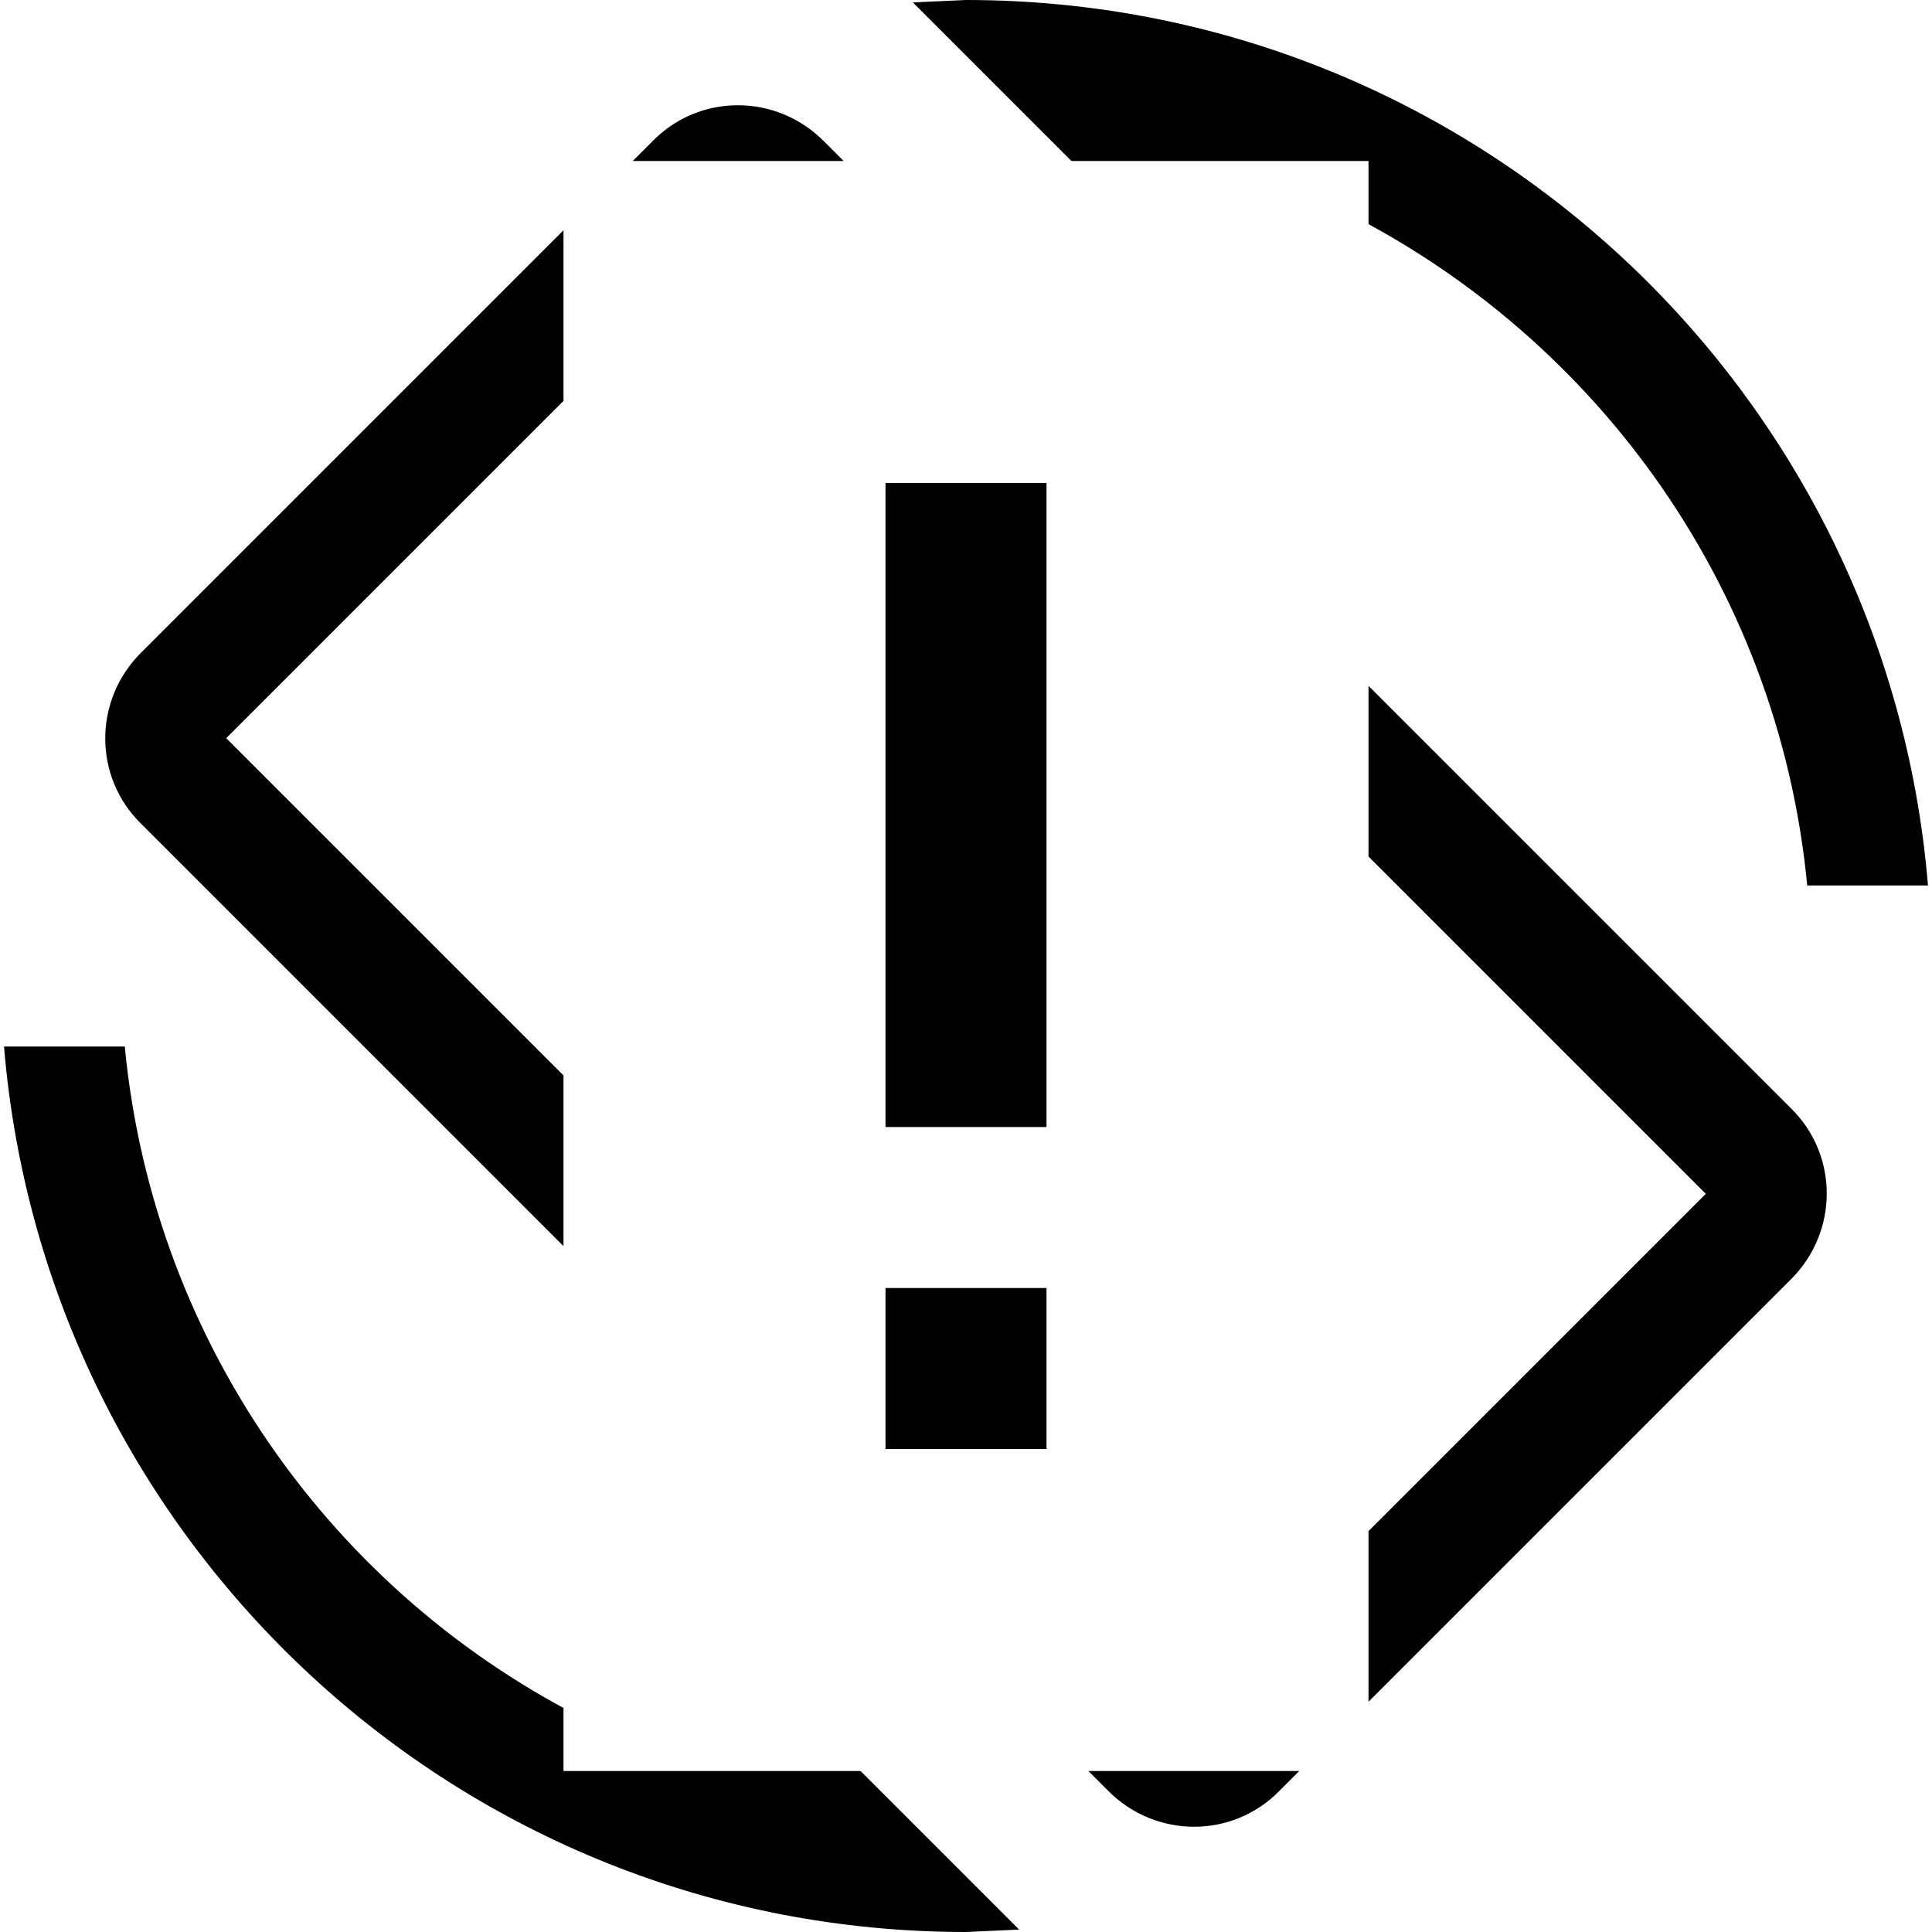
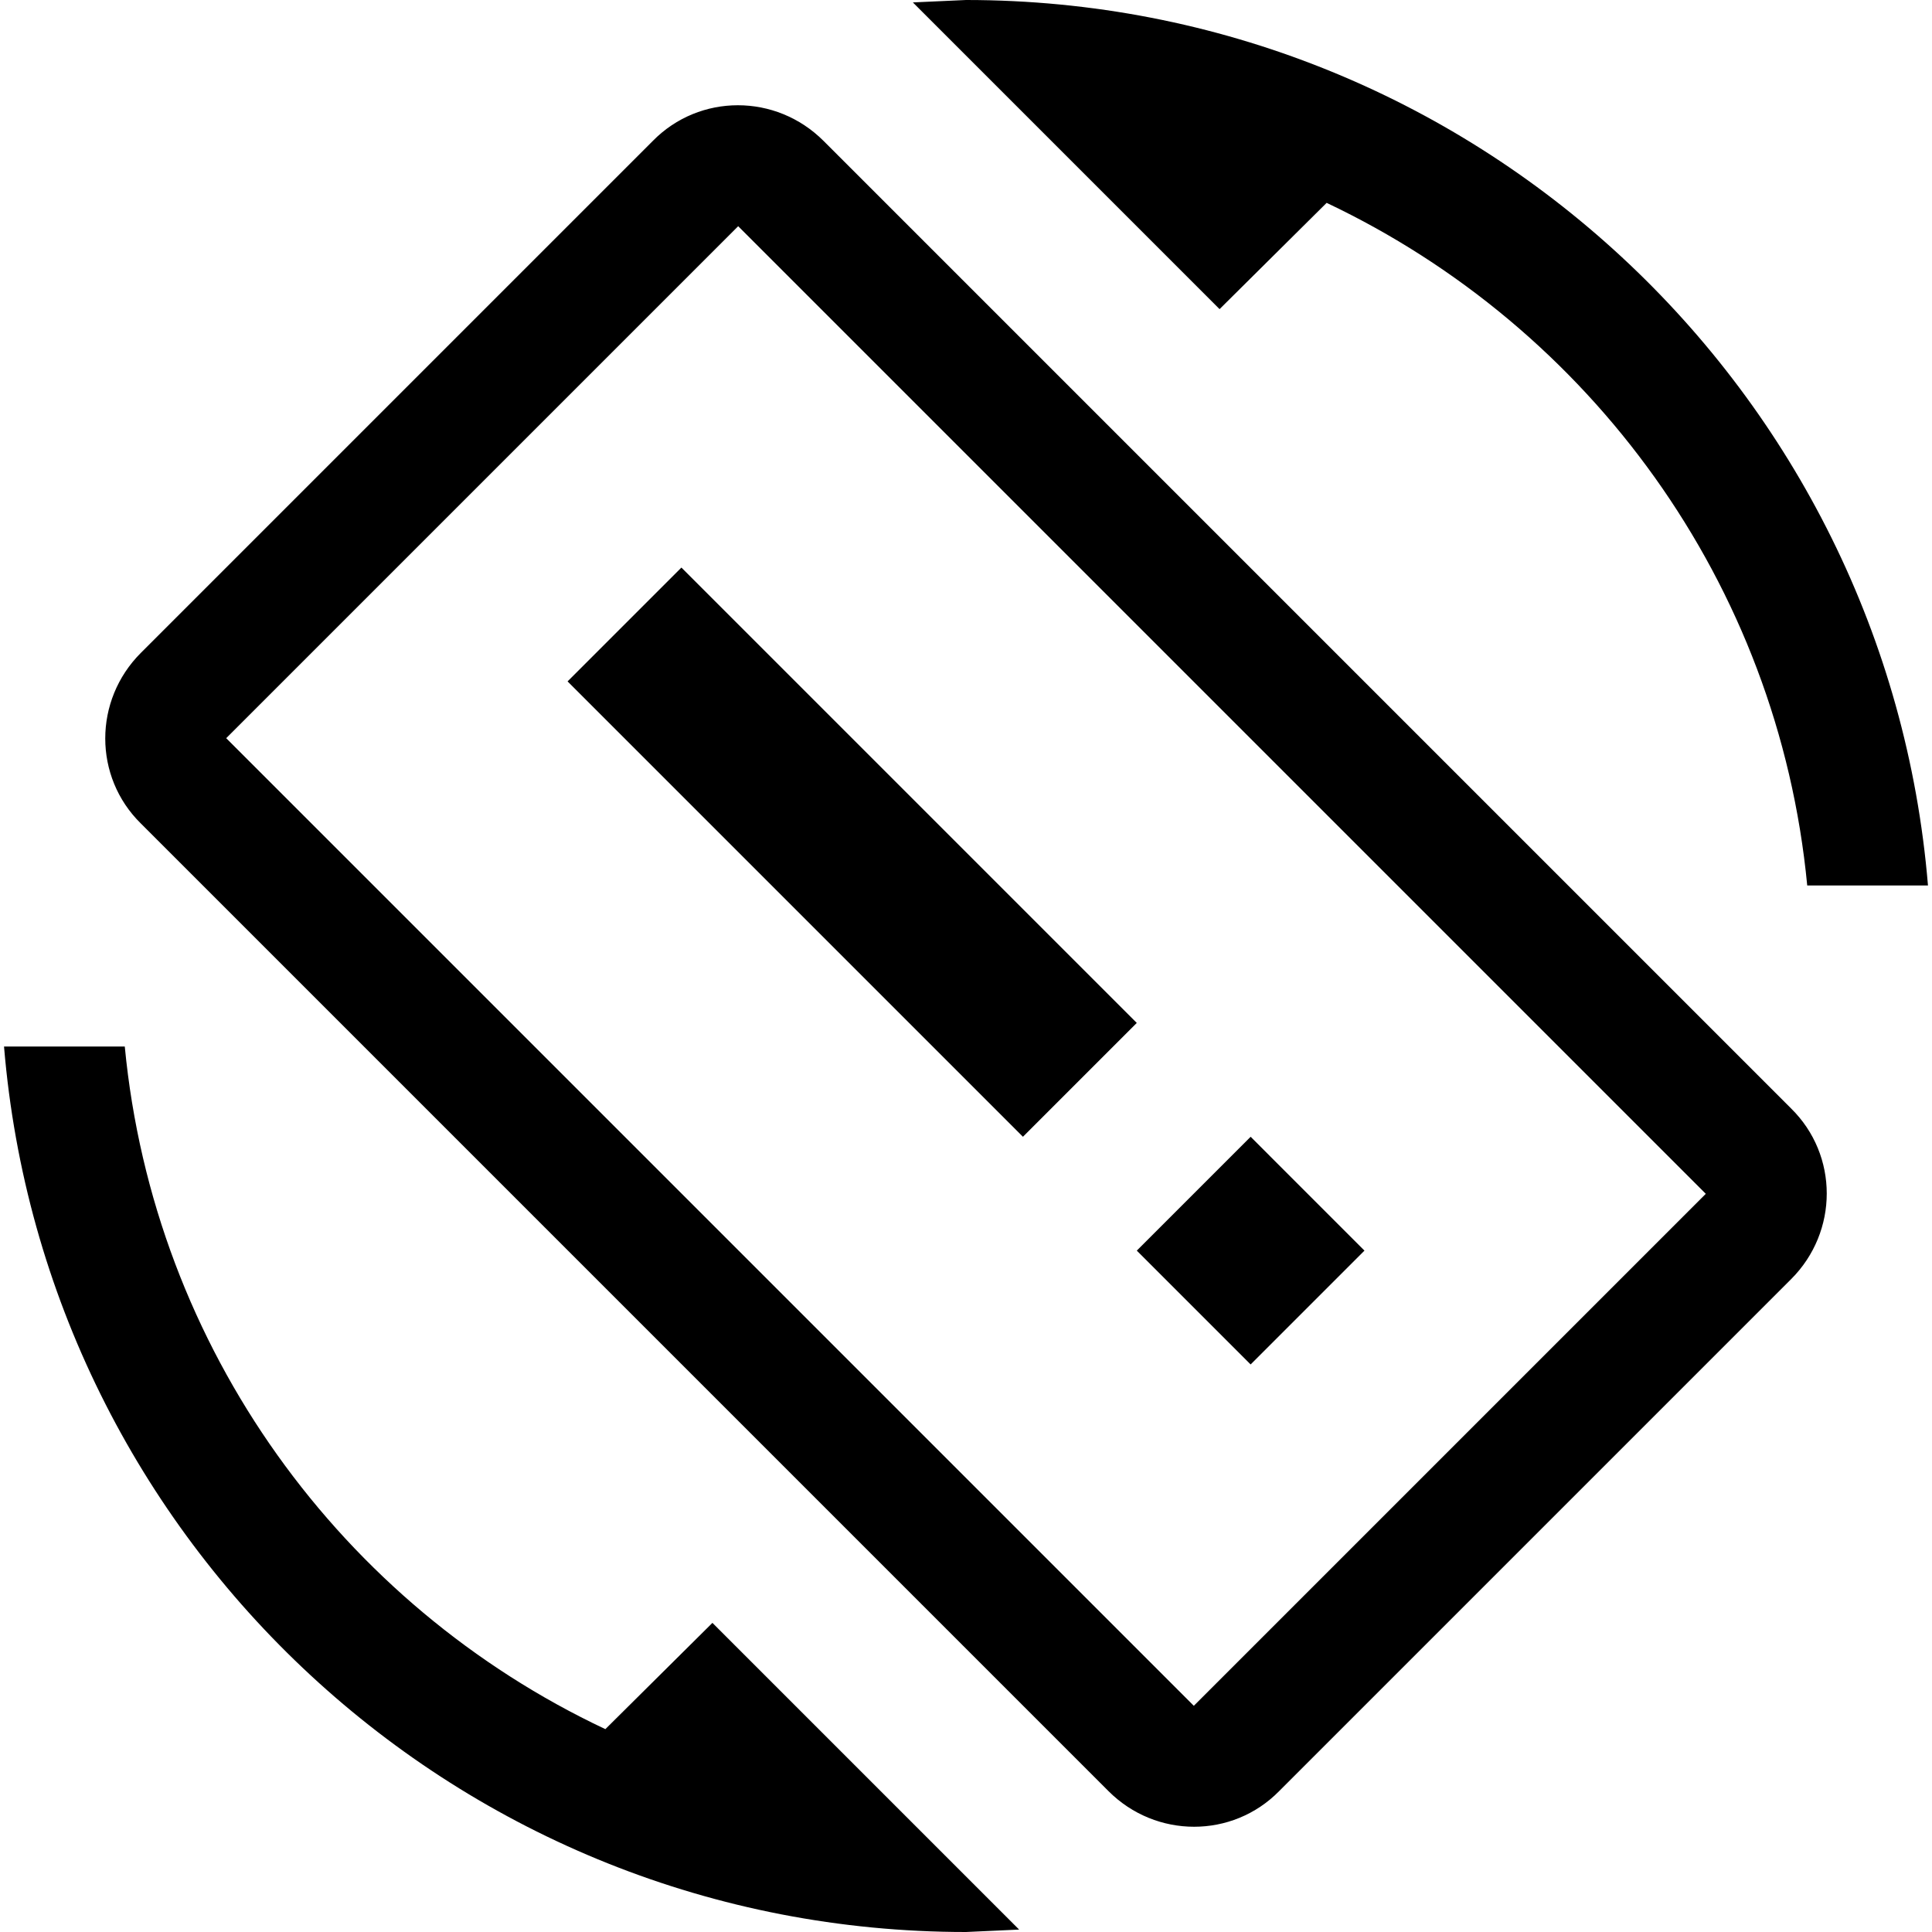
<svg xmlns="http://www.w3.org/2000/svg" width="24" height="24" viewBox="0 0 24 24" id="svg2" version="1.1">
  <defs id="defs10">
    <clipPath clipPathUnits="userSpaceOnUse" id="clipPath3782">
      <path style="fill:#000000;fill-opacity:1;stroke:none" d="M 0,-5.0000001e-8 0,24 l 24,0 0,-24 -24,0 z M 9,4 15,4 15,20 l -6,0 0,-16 z" id="path3784" />
-     </clipPath>
-     <clipPath clipPathUnits="userSpaceOnUse" id="clipPath2996">
-       <path style="fill:#000000;fill-opacity:1;stroke:none" d="M 0,0 0,24 24,24 24,0 0,0 z M 7,2 17,2 17,22 7,22 7,2 z" id="path2998" />
    </clipPath>
    <clipPath clipPathUnits="userSpaceOnUse" id="clipPath3000">
      <path style="fill:#000000;fill-opacity:1;stroke:none" d="M 0,0 0,24 24,24 24,0 0,0 z M 7,2 17,2 17,22 7,22 7,2 z" id="path3002" />
    </clipPath>
  </defs>
  <path d="M0 0h24v24h-24z" fill="none" id="path4" clip-path="url(#clipPath3000)" />
-   <path d="M16.48 2.52c3.27 1.55 5.61 4.72 5.97 8.48h1.5c-.51-6.16-5.66-11-11.95-11l-.66.03 3.81 3.81 1.33-1.32zm-6.25-.77c-.59-.59-1.54-.59-2.12 0l-6.36 6.36c-.59.59-.59 1.54 0 2.12l12.02 12.02c.59.59 1.54.59 2.12 0l6.36-6.36c.59-.59.59-1.54 0-2.12l-12.02-12.02zm4.6 19.44l-12.02-12.02 6.36-6.36 12.02 12.02-6.36 6.36zm-7.31.29c-3.27-1.54-5.61-4.72-5.97-8.48h-1.5c.51 6.16 5.66 11 11.95 11l.66-.03-3.81-3.81-1.33 1.32z" id="path6" clip-path="url(#clipPath2996)" />
-   <g id="g3761" transform="translate(-18.0339,-3.796797)">
+   <path d="M16.48 2.52c3.27 1.55 5.61 4.72 5.97 8.48h1.5c-.51-6.16-5.66-11-11.95-11l-.66.03 3.81 3.81 1.33-1.32zm-6.25-.77c-.59-.59-1.54-.59-2.12 0l-6.36 6.36c-.59.59-.59 1.54 0 2.12l12.02 12.02c.59.59 1.54.59 2.12 0l6.36-6.36c.59-.59.59-1.54 0-2.12l-12.02-12.02zm4.6 19.44l-12.02-12.02 6.36-6.36 12.02 12.02-6.36 6.36zm-7.31.29c-3.27-1.54-5.61-4.72-5.97-8.48h-1.5c.51 6.16 5.66 11 11.95 11l.66-.03-3.81-3.81-1.33 1.32z" id="path6" clip-path="none" />
+   <g id="g3761" transform="matrix(0.7071068,-0.7071068,0.7071068,0.7071068,-20.40719,22.06715)">
    <rect y="9.797" x="29.034" height="8" width="2" id="rect2989" style="fill:#000000;fill-opacity:1;stroke:none" />
    <rect y="19.797" x="29.034" height="2" width="2" id="rect3759" style="fill:#000000;fill-opacity:1;stroke:none" />
  </g>
</svg>
